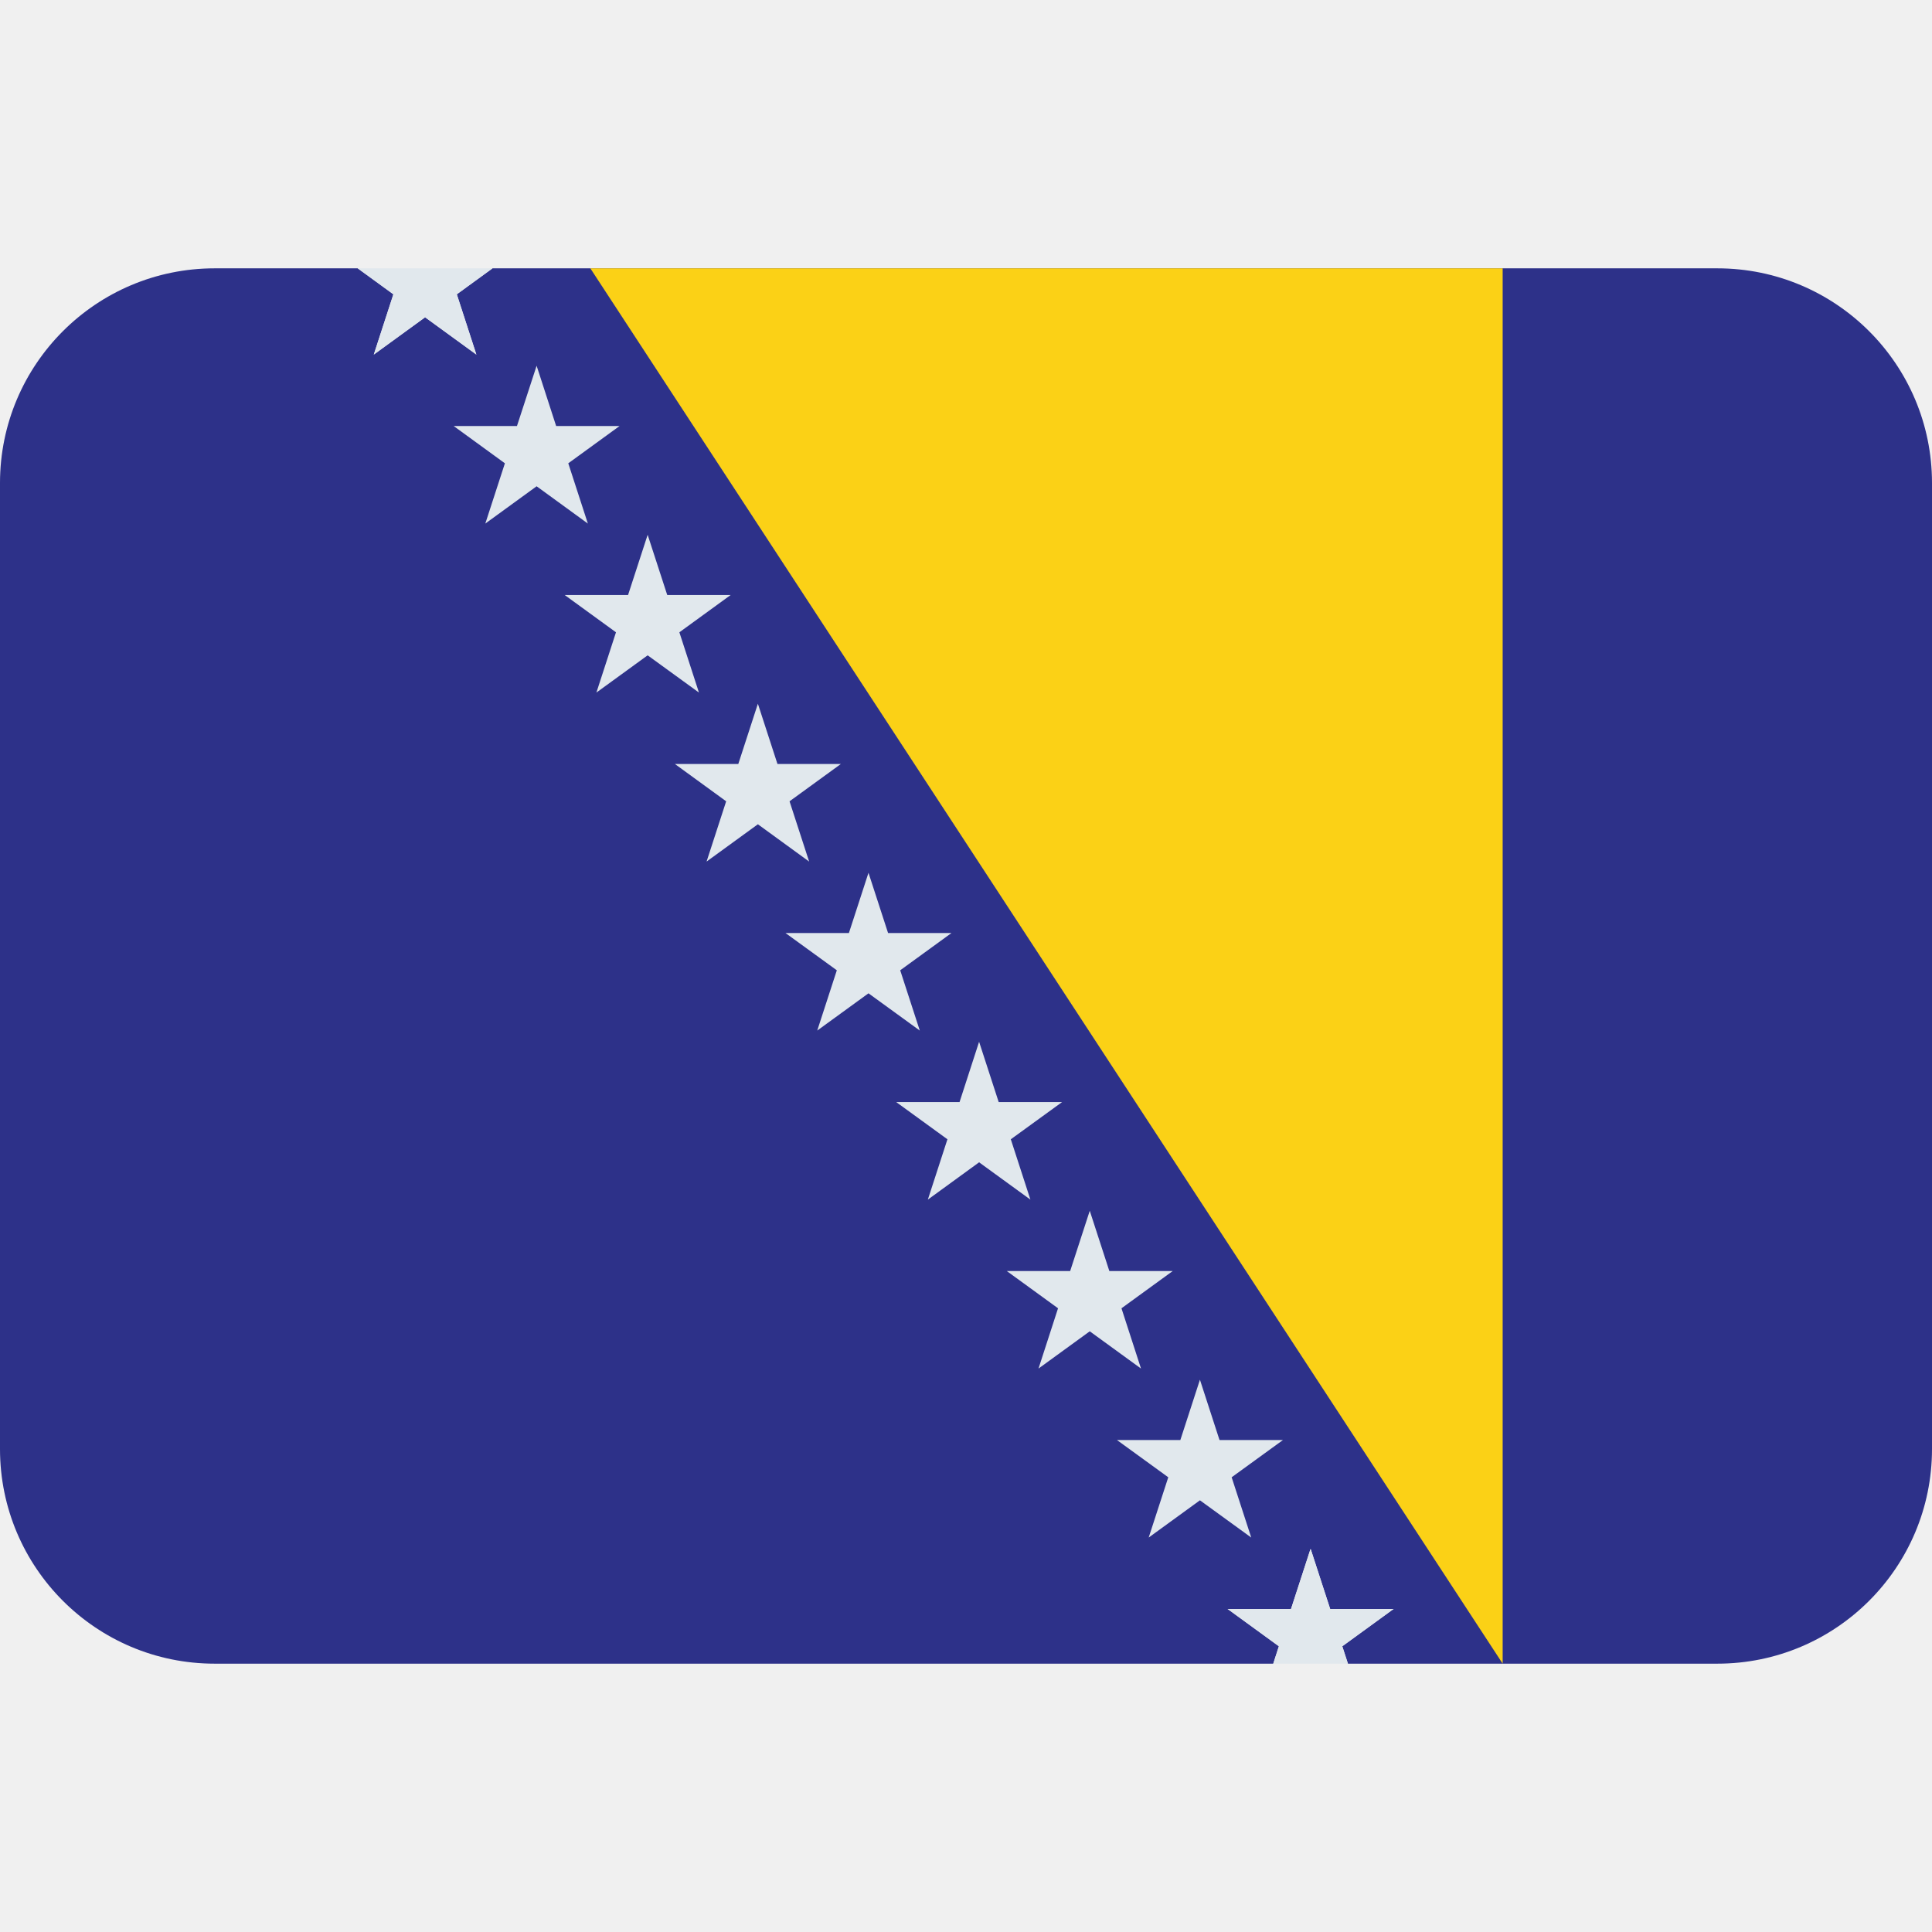
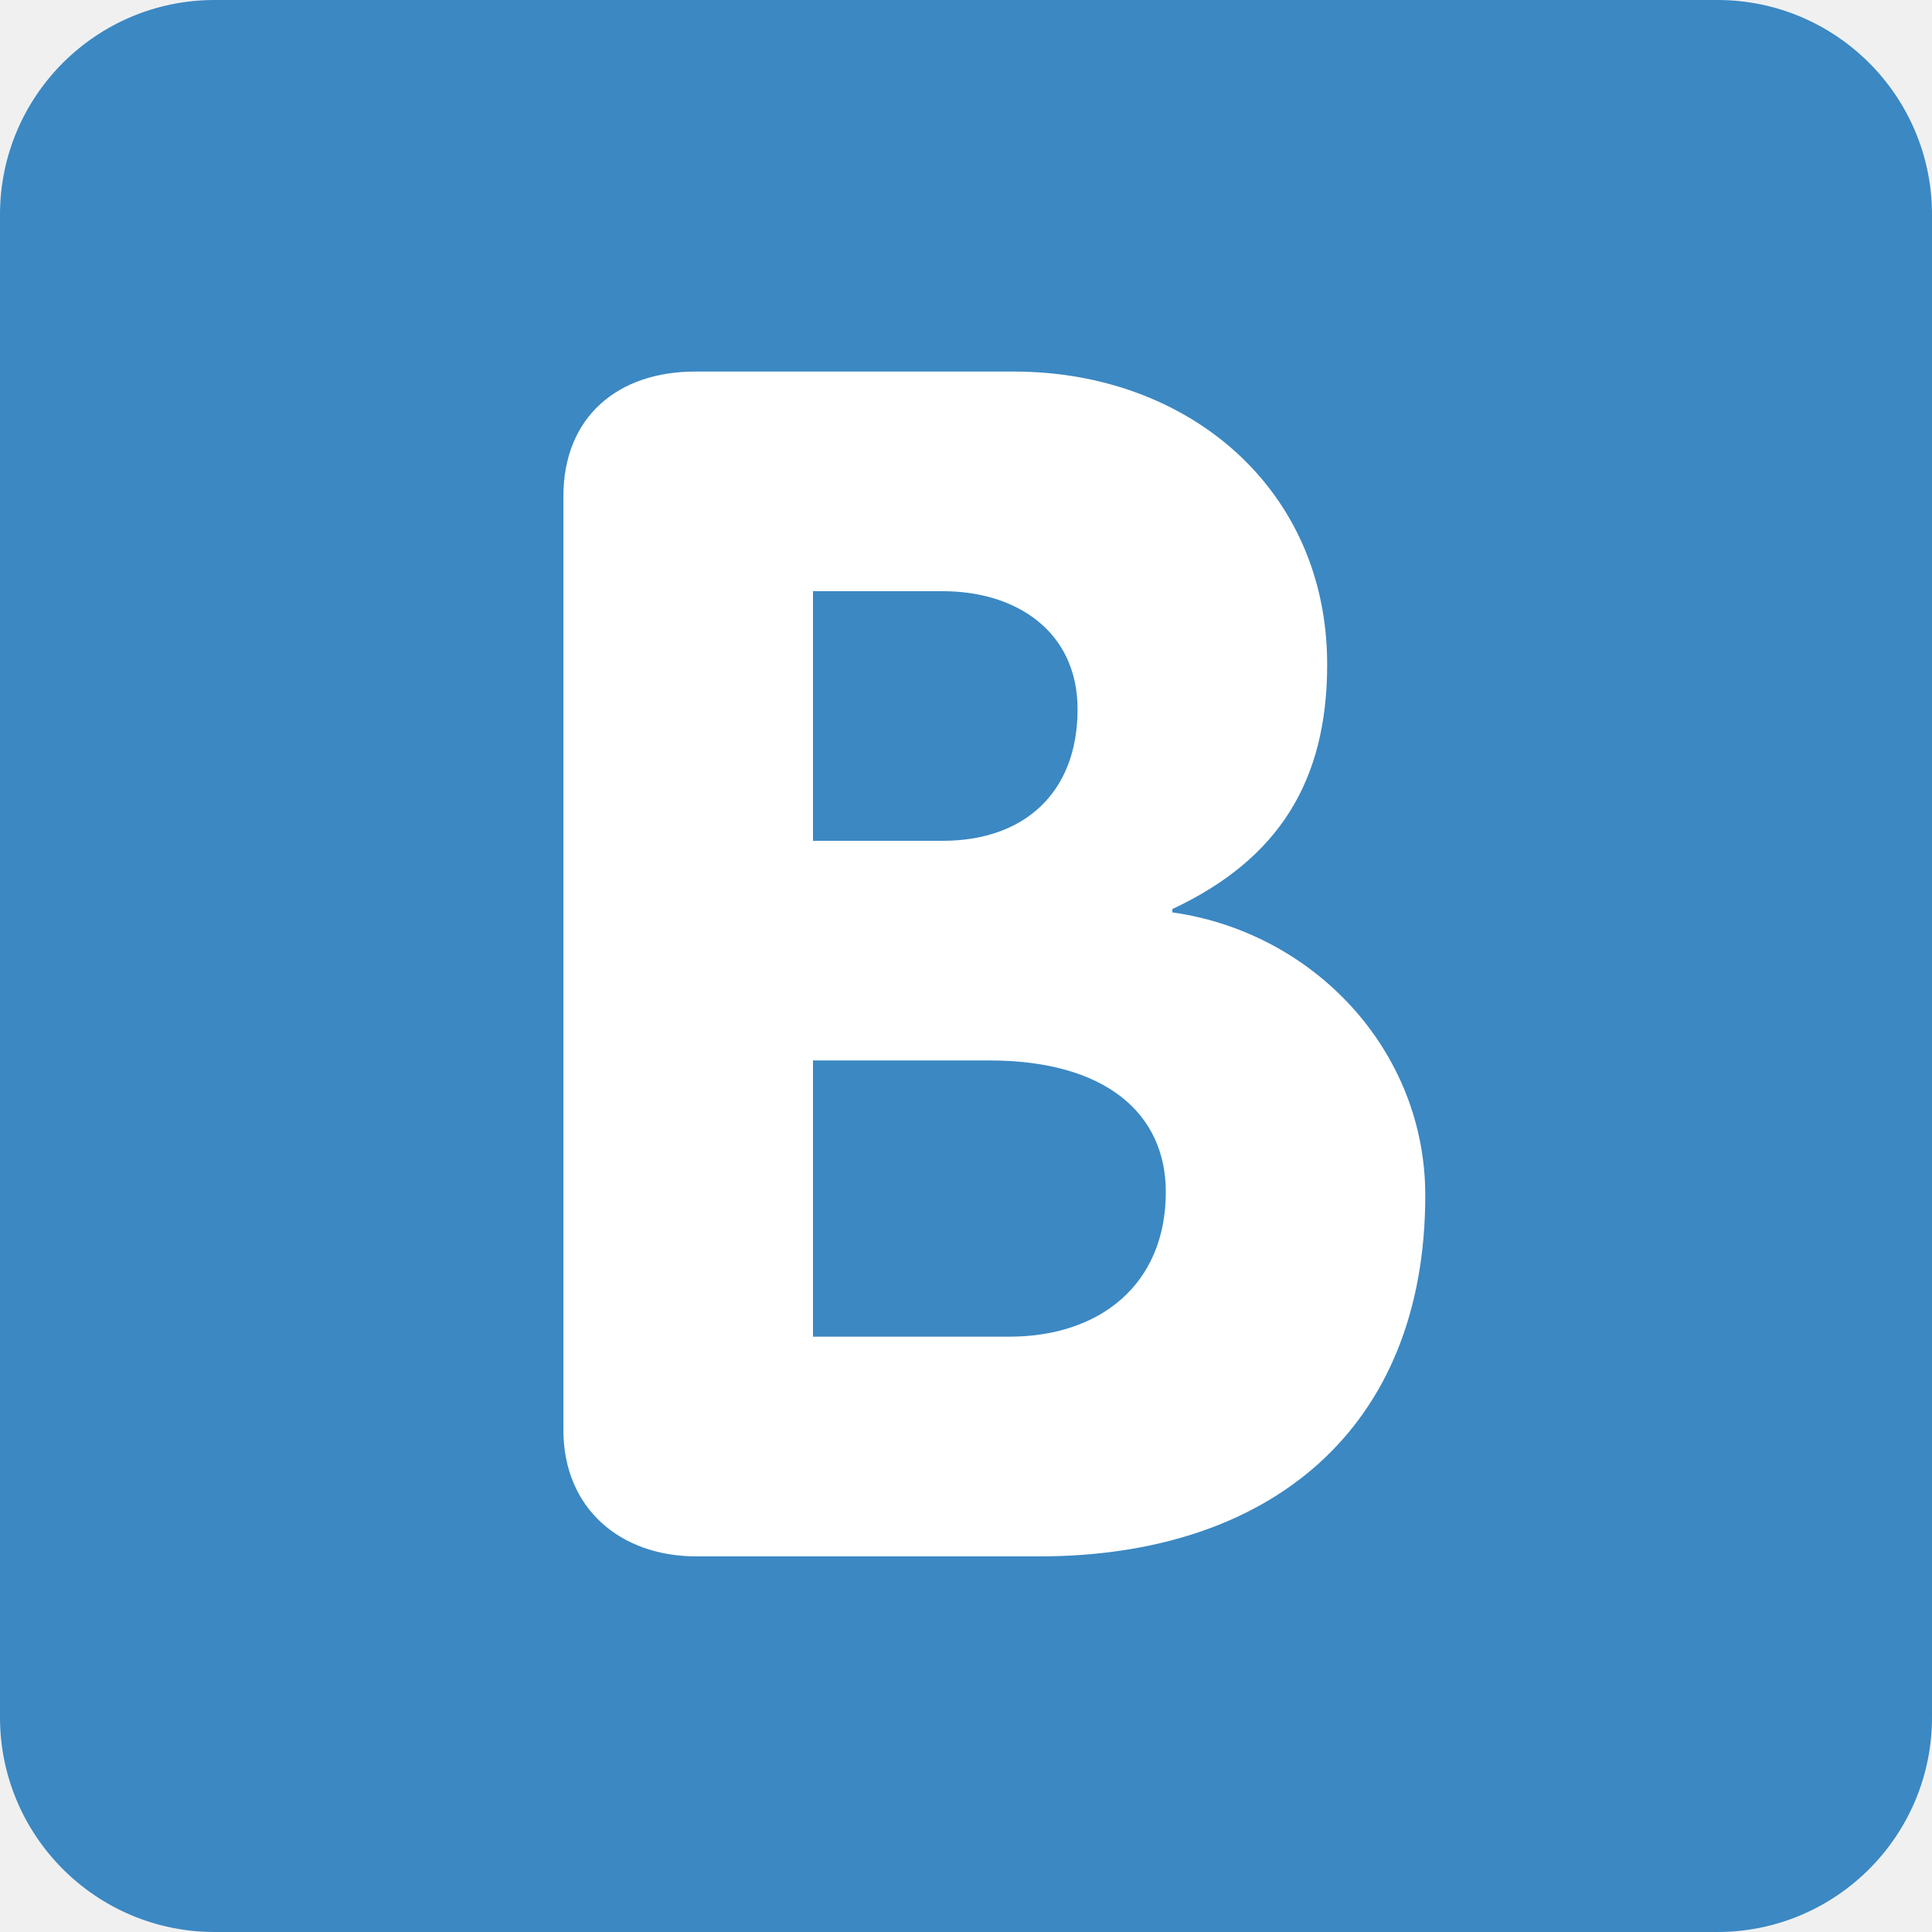
<svg xmlns="http://www.w3.org/2000/svg" viewBox="0 0 36 36">
-   <path fill="#2D3189" d="M32 5H9.177l-.665.484.365 1.123-.956-.695-.956.695.365-1.123L6.665 5H4C1.791 5 0 6.791 0 9v18c0 2.209 1.791 4 4 4h19.725l.105-.324-.955-.695h1.181l.365-1.123.365 1.123h1.181l-.955.695.105.324H32c2.209 0 4-1.791 4-4V9c0-2.209-1.791-4-4-4z" />
-   <path fill="#E1E8ED" d="M6.965 6.607l.956-.695.955.695-.364-1.123L9.177 5H6.665l.665.484zm19.002 23.374h-1.181l-.365-1.122-.365 1.122h-1.181l.955.695-.105.324h1.392l-.106-.324zM9.999 6.815l.364 1.123h1.182l-.956.695.365 1.123-.955-.695-.956.695.365-1.123-.955-.695h1.18zm2.069 3.15l.365 1.122h1.182l-.956.695.365 1.123-.956-.694-.955.694.365-1.123-.956-.695h1.181zm2.054 3.148l.365 1.123h1.181l-.956.695.365 1.123-.955-.695-.956.695.365-1.123-.955-.695h1.181zm2.061 3.15l.365 1.123h1.181l-.955.694.365 1.123-.956-.694-.955.694.365-1.123-.956-.694h1.181zm2.061 3.149l.365 1.123h1.182l-.956.694.365 1.124-.956-.695-.955.695.365-1.124-.955-.694h1.181zm2.062 3.149l.365 1.123h1.181l-.955.694.364 1.123-.955-.694-.955.694.364-1.123-.955-.694h1.181zm2.053 3.148l.365 1.124h1.182l-.956.694.365 1.123-.956-.694-.955.694.365-1.123-.956-.694h1.181z" />
-   <path fill="#FBD116" d="M28 31V5H11z" />
+   <path fill="#3B88C3" d="M36 32c0 2.209-1.791 4-4 4H4c-2.209 0-4-1.791-4-4V4c0-2.209 1.791-4 4-4h28c2.209 0 4 1.791 4 4v28z" />
+   <path fill="#FFF" d="M10.498 9.249c0-1.488 1.023-2.325 2.449-2.325H18.9c3.224 0 5.83 2.17 5.83 5.457 0 2.17-.9 3.628-2.885 4.558v.062c2.637.372 4.713 2.573 4.713 5.271 0 4.372-2.914 6.729-7.193 6.729h-6.386c-1.427 0-2.481-.899-2.481-2.356V9.249zm4.651 6.418h2.419c1.519 0 2.511-.899 2.511-2.45 0-1.457-1.147-2.201-2.511-2.201h-2.419v4.651zm0 9.24h3.659c1.674 0 2.915-.961 2.915-2.697 0-1.458-1.117-2.45-3.287-2.45h-3.287v5.147z" />
</svg>
